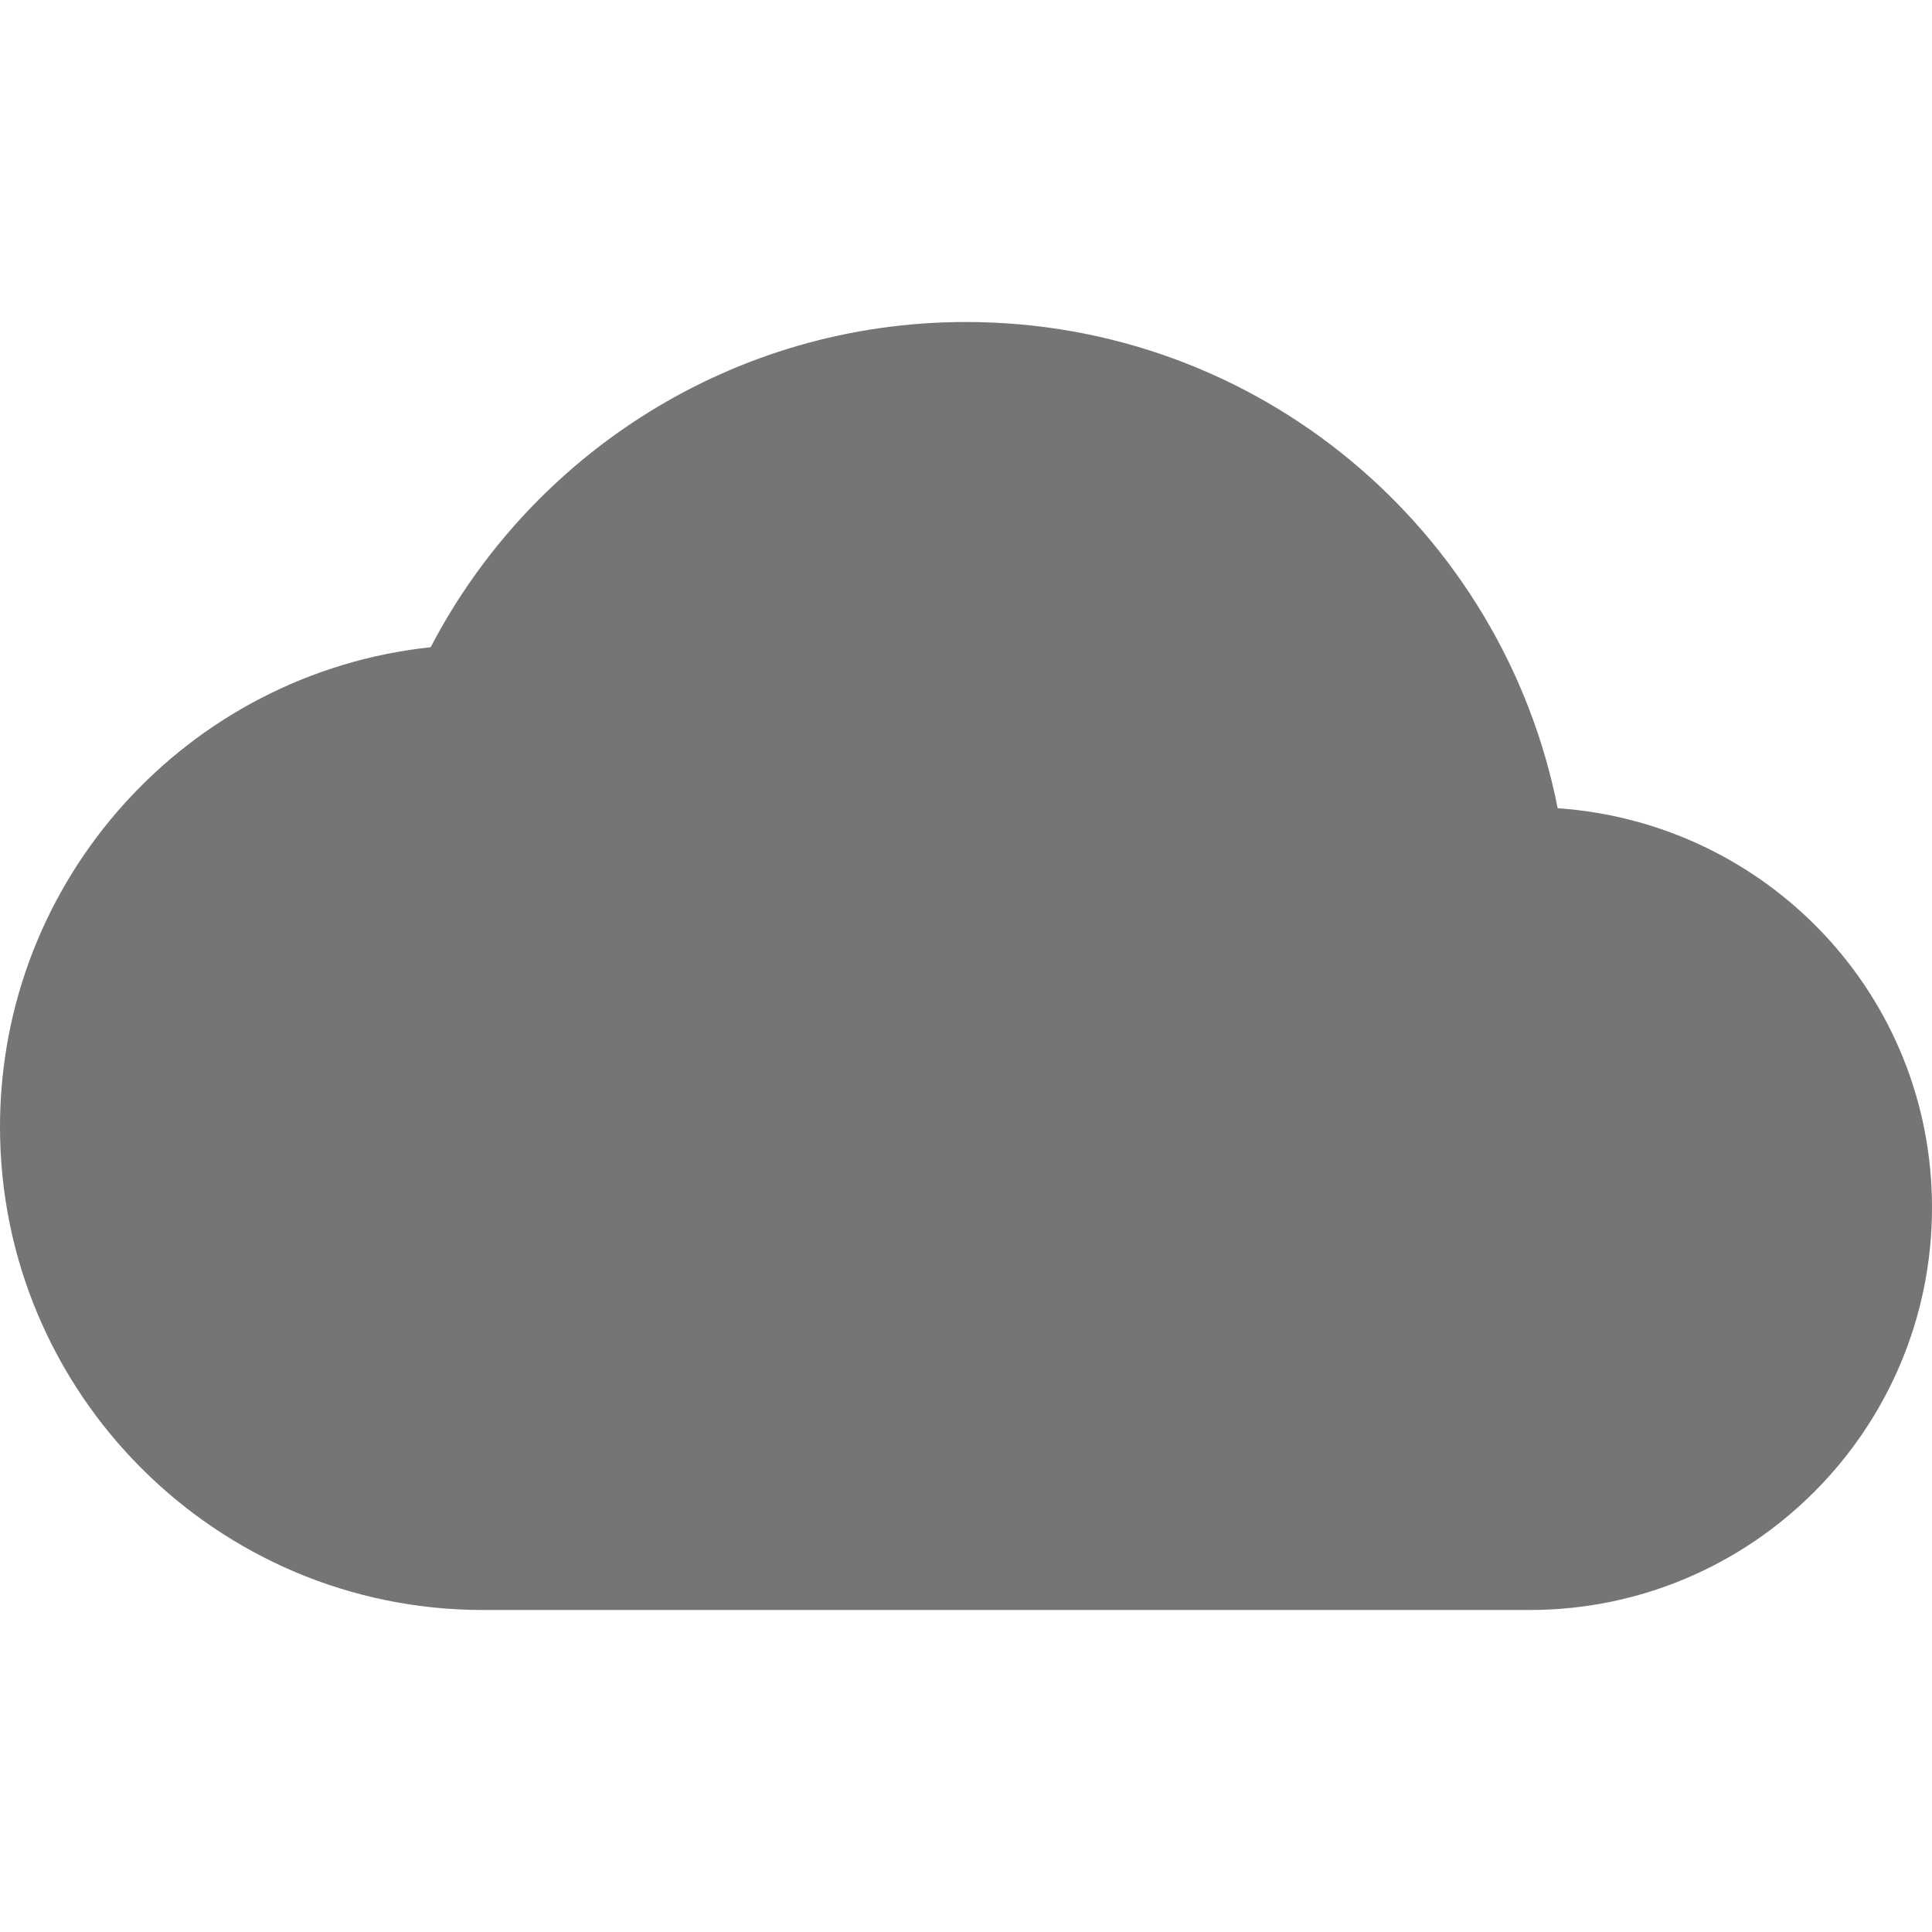
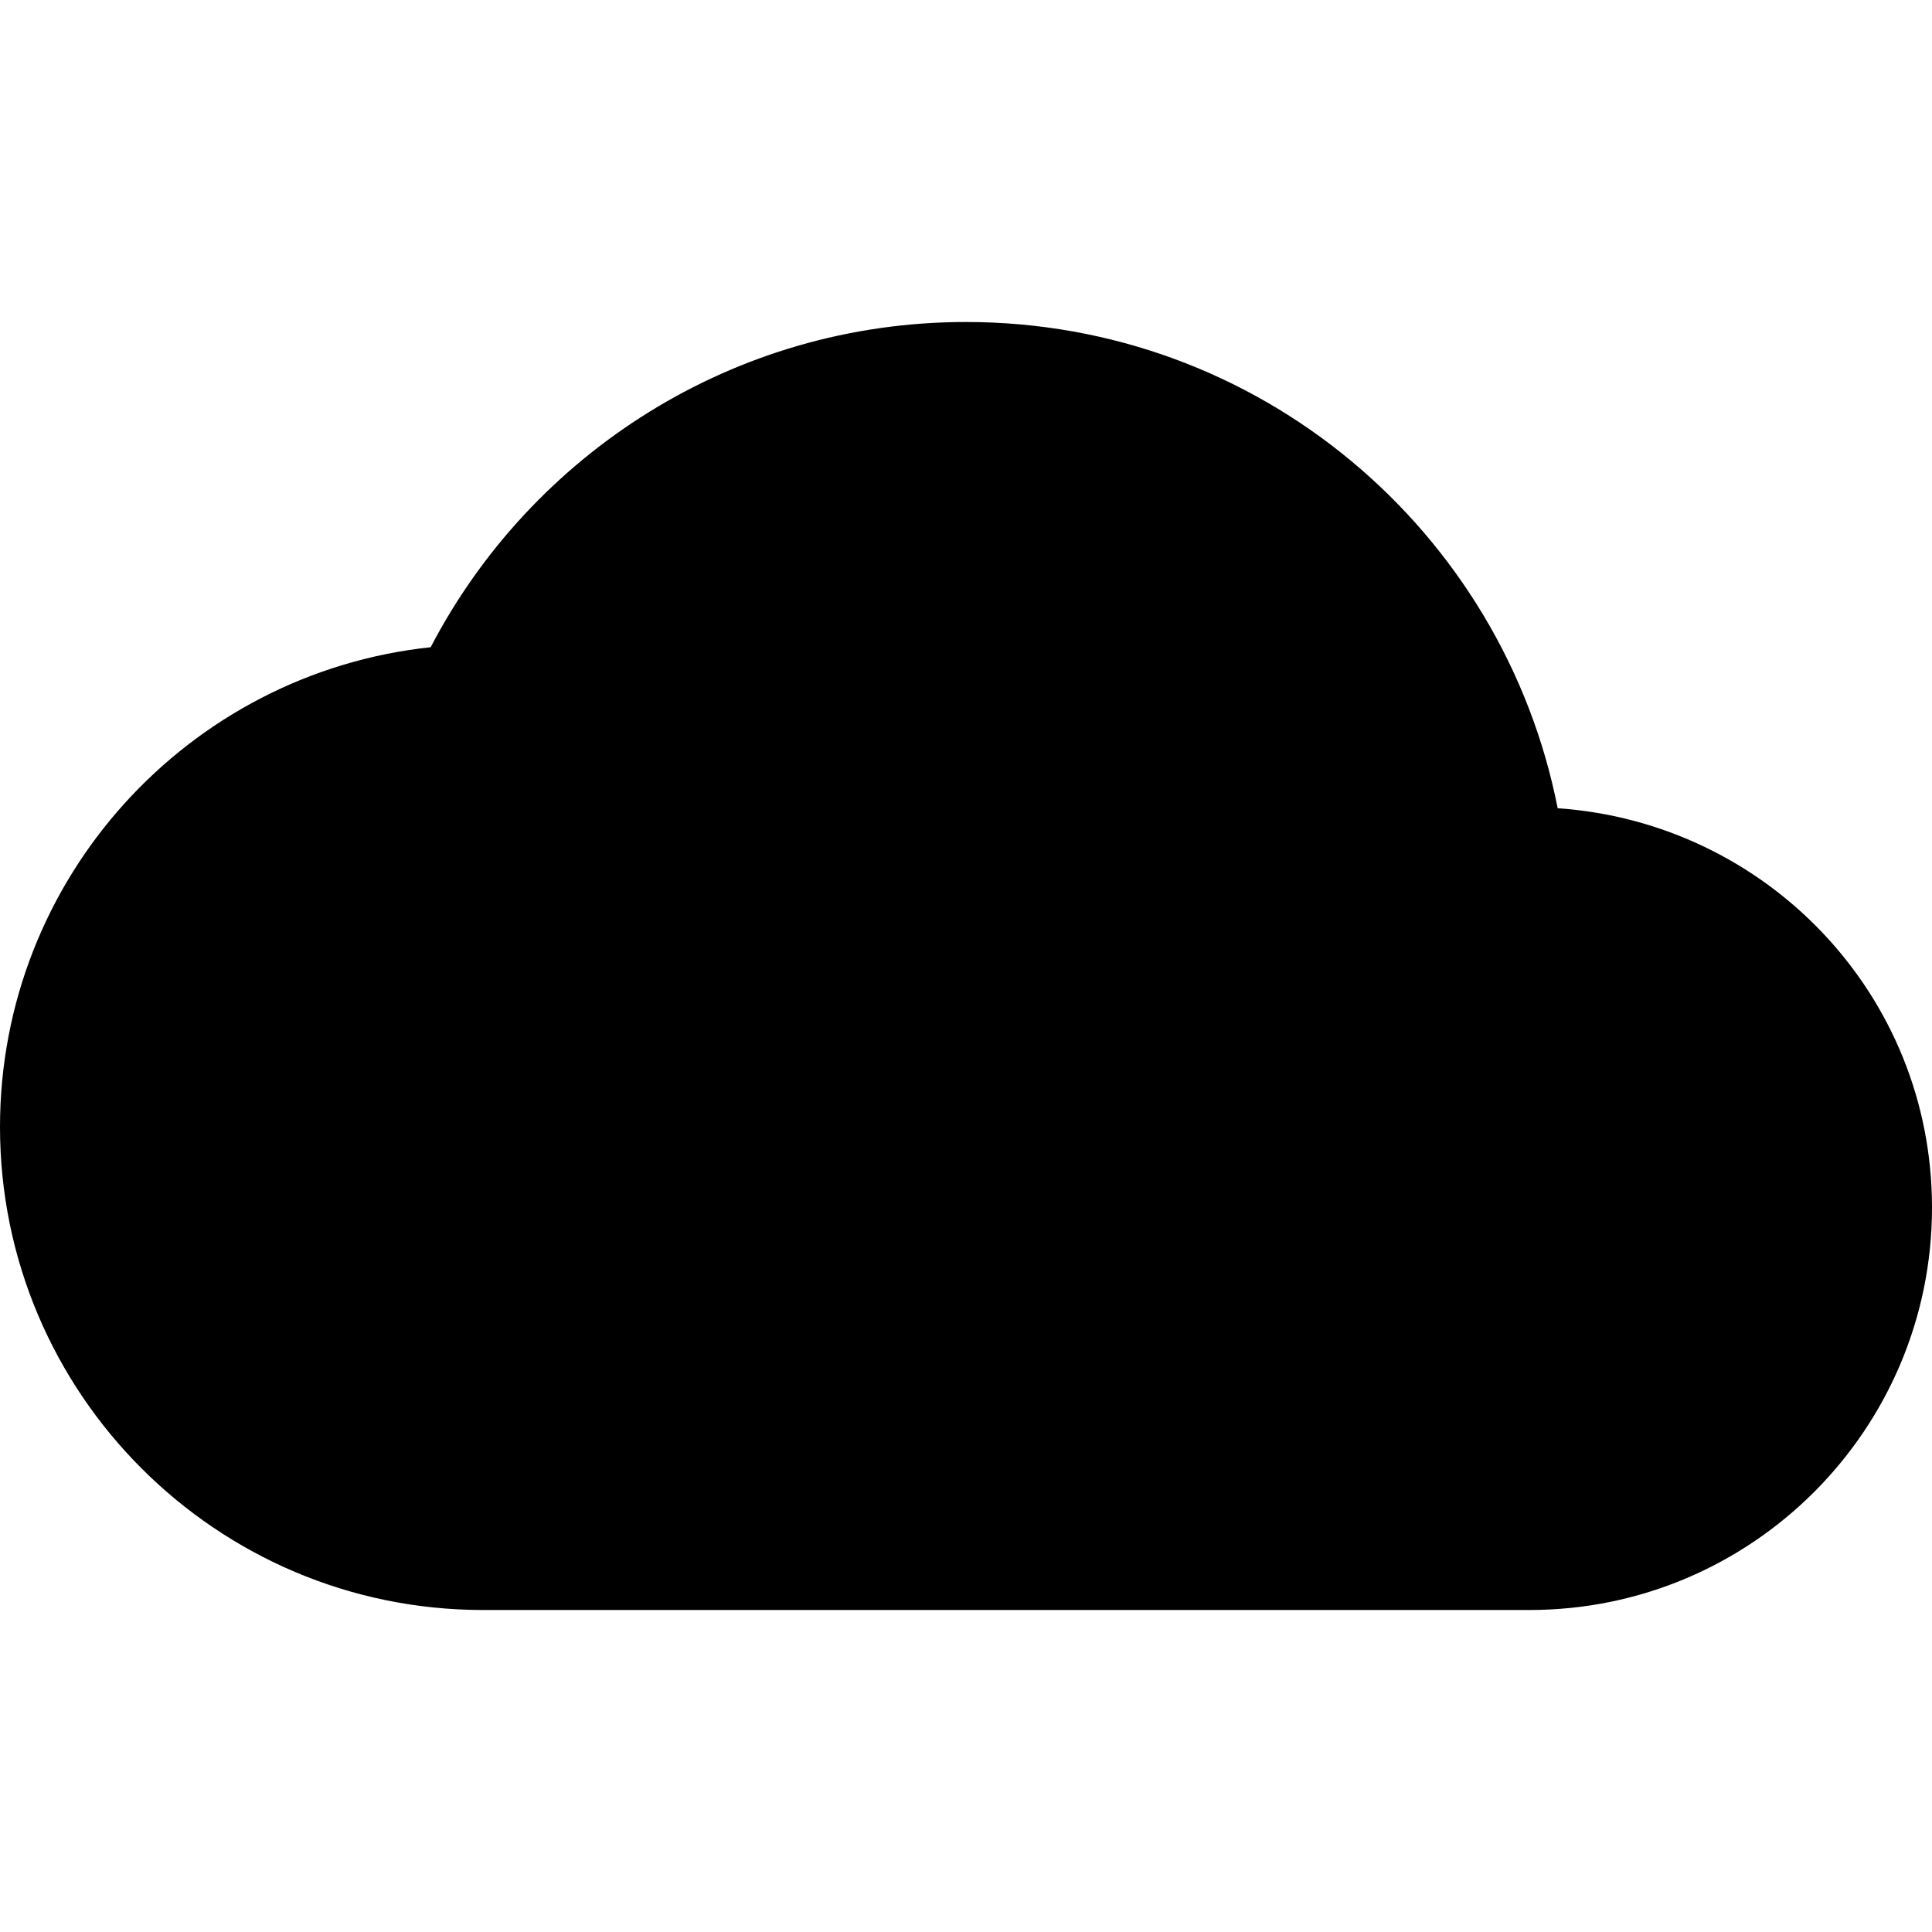
<svg xmlns="http://www.w3.org/2000/svg" width="24" height="24" viewBox="0 0 24 24" fill="none">
-   <path d="M19.35 10.04C18.67 6.59 15.64 4 12 4C9.11 4 6.6 5.64 5.35 8.04C2.34 8.36 0 10.91 0 14C0 17.31 2.69 20 6 20H19C21.76 20 24 17.76 24 15C24 12.36 21.95 10.22 19.35 10.04Z" fill="black" fill-opacity="0.54" />
+   <path d="M19.35 10.04C18.67 6.59 15.64 4 12 4C9.11 4 6.6 5.64 5.35 8.04C2.34 8.36 0 10.91 0 14C0 17.31 2.69 20 6 20H19C21.76 20 24 17.76 24 15C24 12.36 21.95 10.22 19.35 10.04Z" fill="black" />
</svg>
